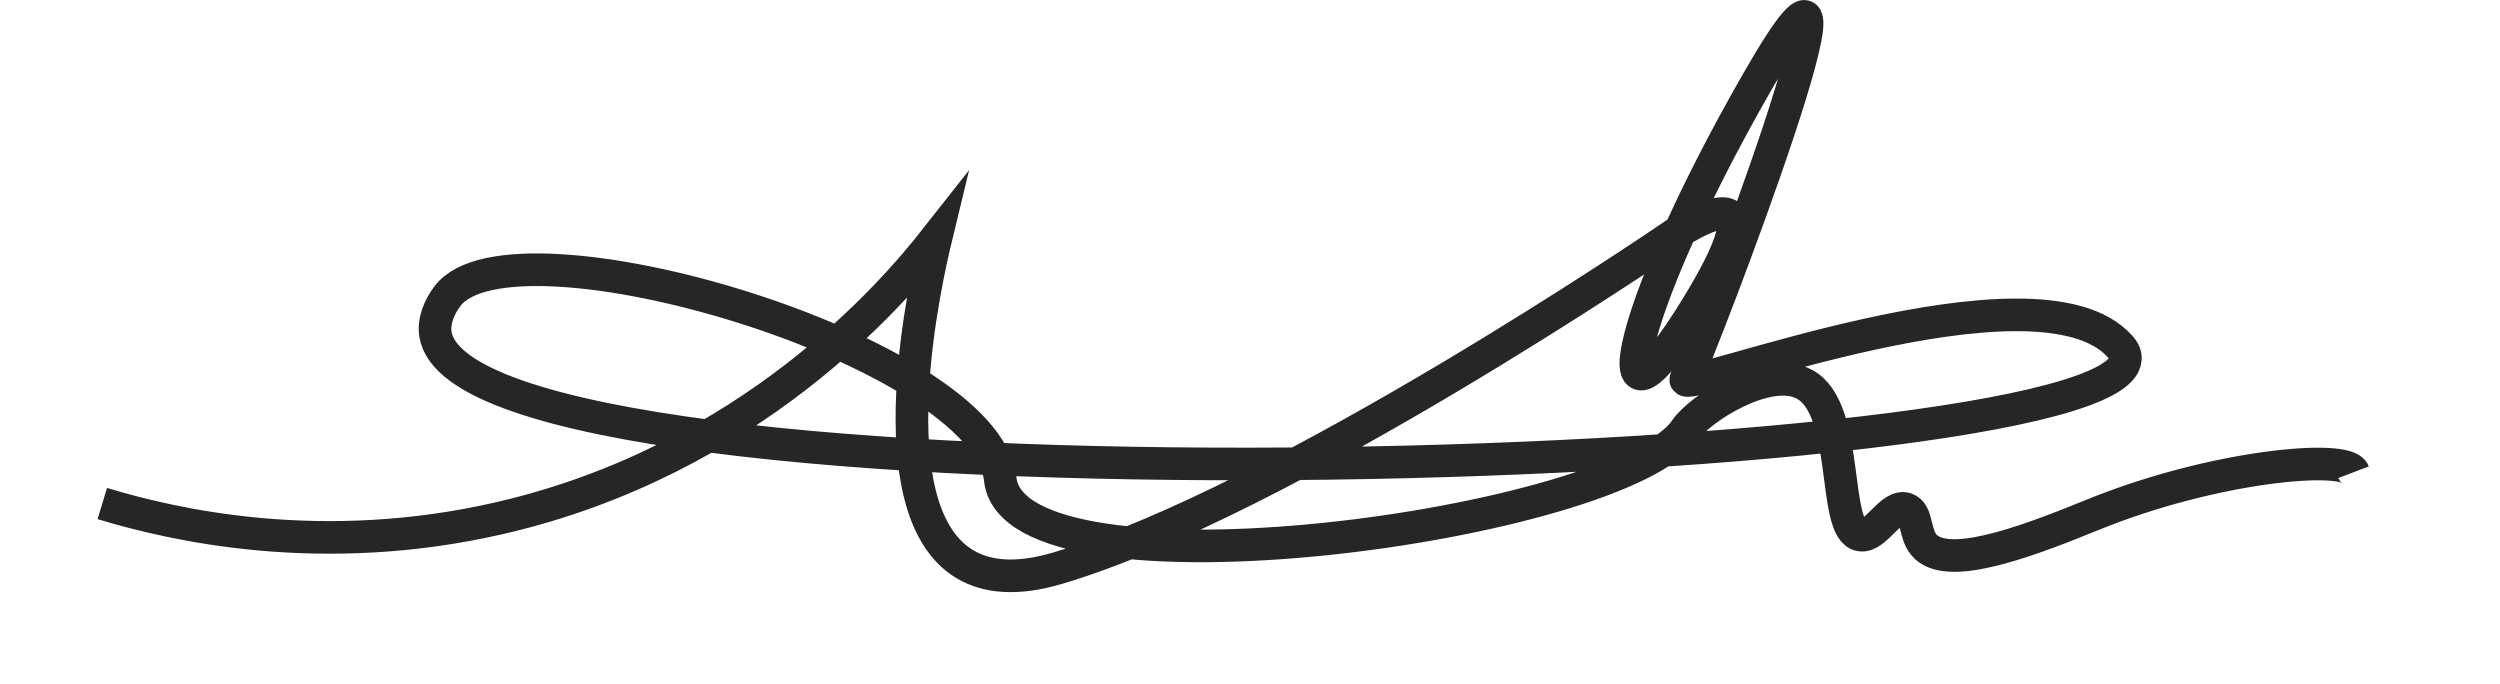
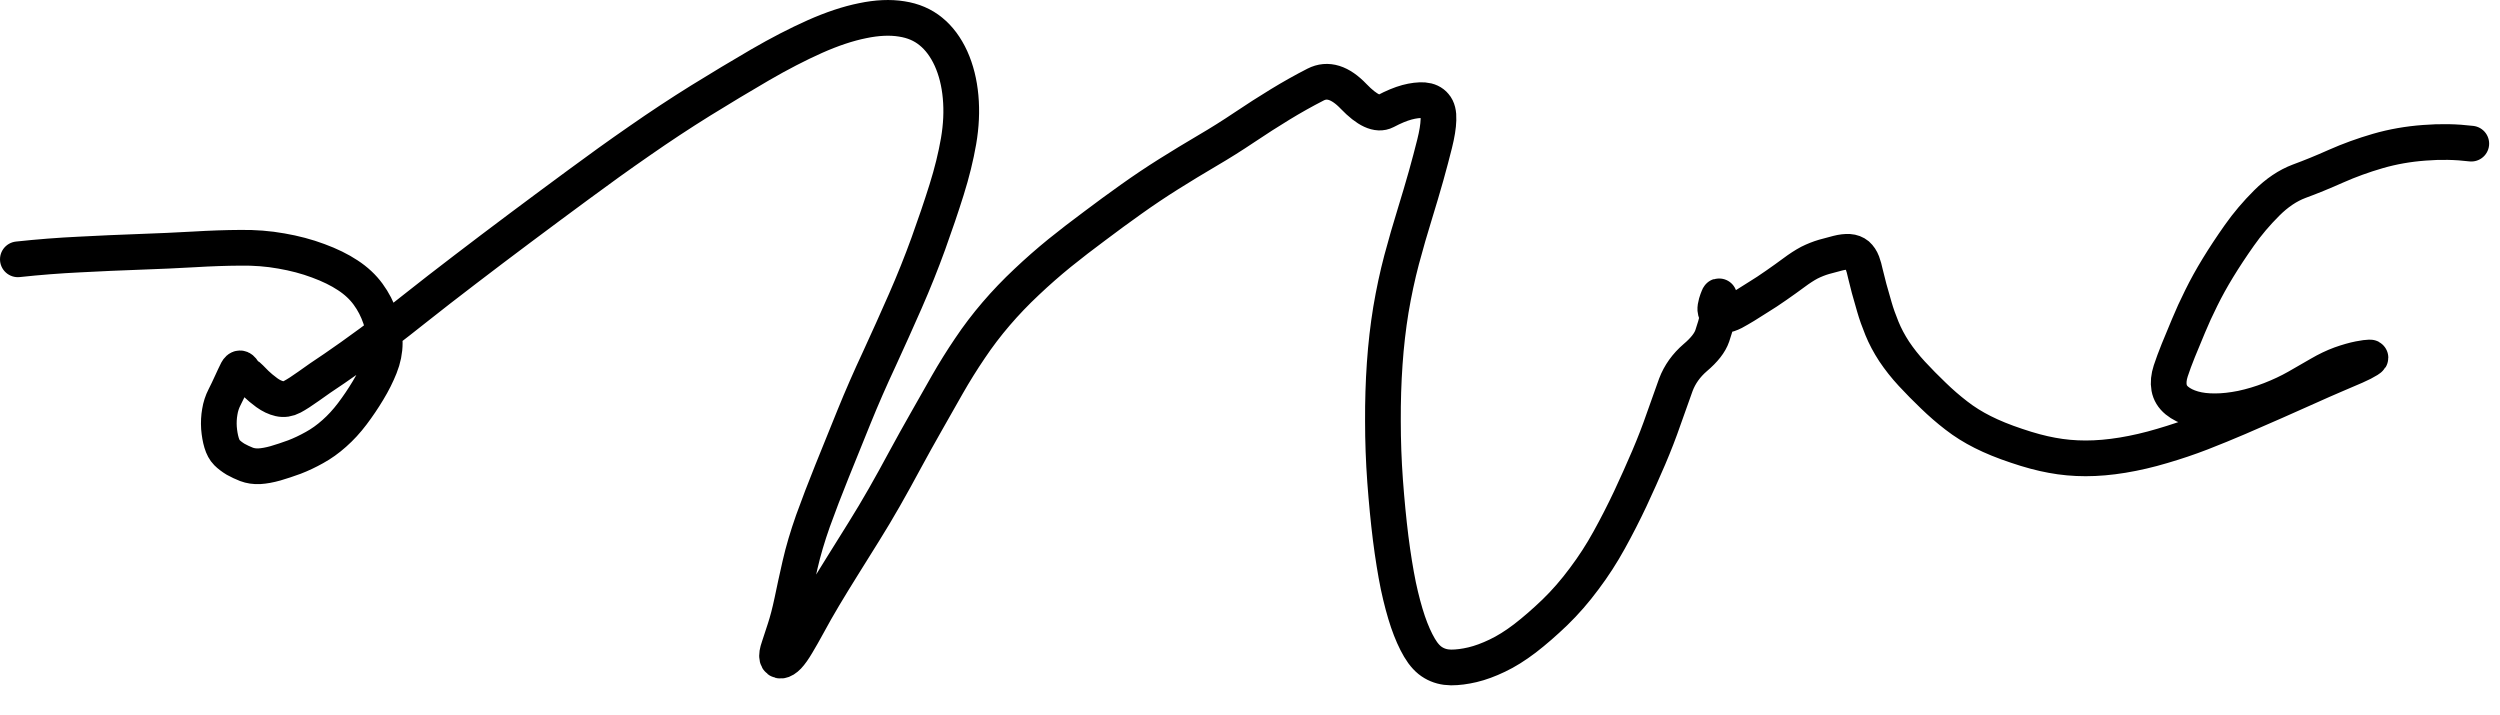
- <svg xmlns="http://www.w3.org/2000/svg" id="Layer_1" version="1.1" viewBox="0 0 306.69 83.83">
-   <defs>
-     <style>
-       .st0 {
-         fill: none;
-         stroke: #262626;
-         stroke-miterlimit: 10;
-         stroke-width: 4px;
-       }
-     </style>
-   </defs>
-   <path class="st0" d="M12.55,61.77c8.66,2.63,26.9,6.86,48.88,1.76,30.63-7.1,48.12-27.56,53.36-34.22-1.08,4.47-7.72,33.13,3.57,39.9,2.68,1.61,6.38,1.98,11.4.49,27.74-8.25,74.86-40.39,74.86-40.39,0,0,15.41-11.01,3.52,8.37s-9.69,2.2,7.49-27.74c17.18-29.94-7.49,34.35-8.81,36.55s43.16-15.41,53.28-3.96c.54.61.66,1.03.63,1.54-.97,14.57-203.4,20.65-207.31-3.05-.27-1.65.51-3.42,1.47-4.69,7.93-10.53,66.05,6.64,67.82,22.49s76.18,5.72,84.11-6.17c1.57-2.36,10.05-7.98,14.58-5.49,5.6,3.07,3.31,17.92,6.83,18.48,1.9.31,3.71-3.84,5.6-3.21,1.41.47.97,2.95,2.18,4.4,2.62,3.17,11.48.1,20.57-3.62,14.94-6.11,31.29-7.53,32.15-5.28,0,0,0,0,0,0" />
+ <svg xmlns="http://www.w3.org/2000/svg" width="70" height="20" viewBox="0 0 70 20" fill="none">
+   <path d="M0.5 7.261C1.085 7.198 1.664 7.153 2.236 7.126C2.806 7.096 3.362 7.071 3.906 7.052C4.448 7.033 4.955 7.01 5.427 6.983C5.896 6.955 6.33 6.94 6.728 6.938C7.128 6.932 7.512 6.962 7.879 7.028C8.246 7.091 8.59 7.182 8.91 7.302C9.231 7.42 9.507 7.555 9.738 7.708C9.971 7.86 10.161 8.038 10.308 8.24C10.454 8.439 10.568 8.66 10.65 8.903C10.698 9.044 10.732 9.181 10.752 9.315M10.752 9.315C10.766 9.412 10.773 9.506 10.773 9.599C10.773 9.823 10.728 10.046 10.639 10.267C10.551 10.488 10.44 10.71 10.304 10.934C10.168 11.161 10.021 11.378 9.865 11.585C9.708 11.793 9.54 11.976 9.361 12.134C9.181 12.295 8.996 12.427 8.806 12.531C8.617 12.637 8.429 12.726 8.244 12.797C8.057 12.866 7.88 12.924 7.713 12.973C7.546 13.02 7.396 13.047 7.263 13.055C7.13 13.061 7.009 13.043 6.901 13.002C6.796 12.961 6.695 12.913 6.597 12.859C6.502 12.801 6.421 12.74 6.355 12.674C6.29 12.609 6.24 12.516 6.204 12.396C6.168 12.276 6.144 12.138 6.131 11.982C6.121 11.824 6.129 11.674 6.154 11.532C6.177 11.387 6.221 11.252 6.285 11.127C6.349 11.001 6.412 10.87 6.474 10.733C6.535 10.597 6.591 10.481 6.639 10.385C6.691 10.29 6.746 10.29 6.805 10.385C6.864 10.478 6.904 10.533 6.924 10.549C6.942 10.566 6.954 10.57 6.959 10.562C6.964 10.556 6.964 10.549 6.959 10.541C6.956 10.53 6.969 10.54 6.997 10.57C7.028 10.602 7.085 10.66 7.167 10.742C7.251 10.824 7.353 10.908 7.471 10.995C7.589 11.08 7.707 11.136 7.825 11.163C7.946 11.191 8.065 11.173 8.183 11.11C8.301 11.047 8.454 10.949 8.641 10.815C8.828 10.679 9.069 10.512 9.365 10.316C9.657 10.117 9.993 9.878 10.373 9.599C10.496 9.508 10.622 9.413 10.752 9.315ZM10.752 9.315C11.022 9.109 11.306 8.887 11.605 8.649C12.049 8.297 12.52 7.931 13.017 7.552C13.513 7.173 14.028 6.782 14.565 6.381C15.098 5.982 15.645 5.577 16.204 5.165C16.764 4.75 17.331 4.343 17.906 3.945C18.478 3.546 19.048 3.171 19.615 2.818C20.184 2.466 20.739 2.133 21.278 1.819C21.819 1.505 22.331 1.241 22.814 1.025C23.299 0.809 23.745 0.661 24.153 0.579C24.561 0.494 24.925 0.478 25.246 0.53C25.567 0.579 25.84 0.696 26.066 0.882C26.294 1.067 26.482 1.32 26.628 1.639C26.772 1.959 26.861 2.316 26.897 2.712C26.933 3.108 26.914 3.521 26.84 3.953C26.765 4.384 26.654 4.837 26.505 5.312C26.356 5.787 26.185 6.291 25.993 6.823C25.8 7.355 25.586 7.89 25.35 8.428C25.114 8.966 24.87 9.508 24.619 10.054C24.365 10.597 24.13 11.135 23.914 11.667C23.701 12.199 23.495 12.71 23.295 13.198C23.097 13.69 22.92 14.152 22.763 14.587C22.61 15.021 22.489 15.429 22.402 15.811C22.314 16.196 22.24 16.538 22.178 16.839C22.114 17.142 22.047 17.398 21.978 17.608C21.909 17.821 21.852 17.993 21.809 18.124C21.763 18.255 21.747 18.352 21.763 18.415C21.778 18.475 21.814 18.503 21.87 18.497C21.927 18.491 21.992 18.451 22.067 18.374C22.141 18.295 22.223 18.179 22.313 18.026C22.405 17.873 22.513 17.683 22.636 17.457C22.759 17.228 22.903 16.975 23.067 16.699C23.232 16.424 23.411 16.13 23.606 15.819C23.801 15.511 23.995 15.199 24.188 14.886C24.383 14.574 24.575 14.252 24.765 13.919C24.955 13.586 25.147 13.238 25.342 12.875C25.537 12.515 25.734 12.161 25.931 11.815C26.129 11.465 26.326 11.117 26.524 10.77C26.722 10.424 26.933 10.084 27.159 9.751C27.382 9.418 27.626 9.097 27.89 8.789C28.157 8.477 28.442 8.18 28.745 7.896C29.045 7.612 29.353 7.342 29.669 7.085C29.984 6.831 30.311 6.579 30.65 6.328C30.986 6.074 31.328 5.824 31.674 5.578C32.018 5.333 32.368 5.098 32.725 4.874C33.082 4.65 33.441 4.432 33.803 4.219C34.162 4.009 34.51 3.79 34.846 3.564C35.184 3.337 35.517 3.124 35.843 2.925C36.169 2.726 36.5 2.54 36.836 2.368C37.172 2.196 37.527 2.307 37.902 2.7C38.277 3.09 38.574 3.228 38.795 3.113C39.016 2.996 39.216 2.913 39.395 2.864C39.573 2.817 39.729 2.798 39.865 2.806C40.001 2.817 40.105 2.866 40.177 2.954C40.251 3.038 40.285 3.172 40.277 3.355C40.272 3.535 40.236 3.759 40.169 4.026C40.102 4.294 40.023 4.593 39.931 4.923C39.838 5.251 39.732 5.611 39.611 6.004C39.488 6.4 39.366 6.823 39.245 7.274C39.127 7.721 39.027 8.188 38.945 8.674C38.866 9.157 38.808 9.659 38.772 10.181C38.736 10.702 38.719 11.239 38.722 11.79C38.722 12.344 38.742 12.904 38.783 13.469C38.825 14.034 38.876 14.566 38.938 15.066C39.002 15.568 39.074 16.013 39.153 16.401C39.235 16.785 39.325 17.121 39.422 17.408C39.52 17.694 39.628 17.937 39.746 18.137C39.861 18.333 39.992 18.474 40.138 18.558C40.282 18.643 40.446 18.687 40.631 18.689C40.816 18.689 41.016 18.663 41.232 18.612C41.45 18.56 41.681 18.475 41.924 18.358C42.168 18.243 42.426 18.082 42.698 17.875C42.968 17.667 43.247 17.424 43.537 17.146C43.827 16.865 44.1 16.551 44.357 16.204C44.616 15.86 44.85 15.498 45.058 15.119C45.268 14.739 45.464 14.356 45.647 13.968C45.829 13.578 46.001 13.194 46.162 12.818C46.324 12.438 46.464 12.076 46.582 11.733C46.703 11.386 46.817 11.066 46.924 10.774C47.035 10.482 47.216 10.229 47.467 10.013C47.719 9.8 47.878 9.597 47.944 9.403C48.011 9.209 48.059 9.041 48.087 8.899C48.093 8.865 48.1 8.832 48.105 8.8M48.105 8.8C48.122 8.697 48.133 8.606 48.137 8.526C48.142 8.423 48.143 8.353 48.141 8.318C48.138 8.282 48.129 8.285 48.114 8.326C48.096 8.367 48.077 8.421 48.056 8.49C48.036 8.561 48.026 8.622 48.029 8.674C48.032 8.723 48.053 8.763 48.094 8.793C48.098 8.795 48.101 8.798 48.105 8.8ZM48.105 8.8C48.148 8.827 48.206 8.835 48.279 8.825C48.356 8.817 48.444 8.789 48.541 8.739C48.636 8.688 48.74 8.627 48.853 8.559C48.966 8.488 49.095 8.406 49.242 8.314C49.391 8.223 49.555 8.116 49.734 7.99C49.911 7.867 50.077 7.748 50.231 7.634C50.385 7.519 50.529 7.426 50.662 7.355C50.798 7.287 50.935 7.233 51.074 7.192C51.212 7.153 51.341 7.119 51.459 7.089C51.577 7.059 51.682 7.047 51.774 7.052C51.864 7.058 51.94 7.087 52.002 7.138C52.063 7.193 52.111 7.264 52.144 7.351C52.177 7.441 52.207 7.546 52.232 7.667C52.261 7.789 52.295 7.927 52.336 8.08C52.38 8.236 52.429 8.408 52.483 8.596C52.536 8.782 52.607 8.981 52.694 9.194C52.782 9.41 52.896 9.625 53.037 9.841C53.181 10.056 53.346 10.265 53.533 10.467C53.723 10.672 53.922 10.874 54.13 11.073C54.338 11.275 54.553 11.462 54.777 11.634C55.002 11.809 55.249 11.963 55.516 12.097C55.785 12.233 56.101 12.362 56.463 12.482C56.824 12.605 57.156 12.694 57.456 12.748C57.758 12.805 58.073 12.834 58.399 12.834C58.725 12.834 59.07 12.804 59.434 12.744C59.798 12.684 60.168 12.598 60.543 12.486C60.917 12.377 61.282 12.254 61.636 12.117C61.992 11.978 62.339 11.836 62.675 11.692L63.691 11.249C64.027 11.102 64.337 10.964 64.619 10.836C64.904 10.707 65.155 10.597 65.373 10.504C65.594 10.411 65.785 10.329 65.947 10.258C66.106 10.188 66.224 10.127 66.301 10.078C66.378 10.029 66.393 10.006 66.347 10.009C66.301 10.009 66.204 10.022 66.055 10.05C65.903 10.08 65.731 10.129 65.539 10.197C65.346 10.268 65.151 10.361 64.954 10.476C64.754 10.593 64.541 10.716 64.315 10.844C64.089 10.972 63.843 11.088 63.576 11.192C63.309 11.296 63.041 11.376 62.771 11.434C62.502 11.488 62.253 11.516 62.025 11.516C61.796 11.518 61.591 11.494 61.409 11.442C61.227 11.39 61.075 11.315 60.955 11.217C60.834 11.118 60.761 10.998 60.735 10.856C60.709 10.714 60.725 10.557 60.781 10.385C60.838 10.213 60.908 10.022 60.993 9.812C61.078 9.602 61.173 9.373 61.278 9.124C61.38 8.876 61.5 8.615 61.636 8.342C61.772 8.066 61.927 7.785 62.102 7.499C62.279 7.209 62.479 6.906 62.702 6.59C62.925 6.273 63.181 5.971 63.468 5.685C63.755 5.398 64.058 5.195 64.376 5.075C64.697 4.957 65.041 4.817 65.408 4.653C65.778 4.489 66.169 4.347 66.582 4.227C66.998 4.107 67.431 4.031 67.883 3.998C68.332 3.962 68.77 3.97 69.196 4.022" stroke="black" stroke-linecap="round" stroke-linejoin="round" />
</svg>
